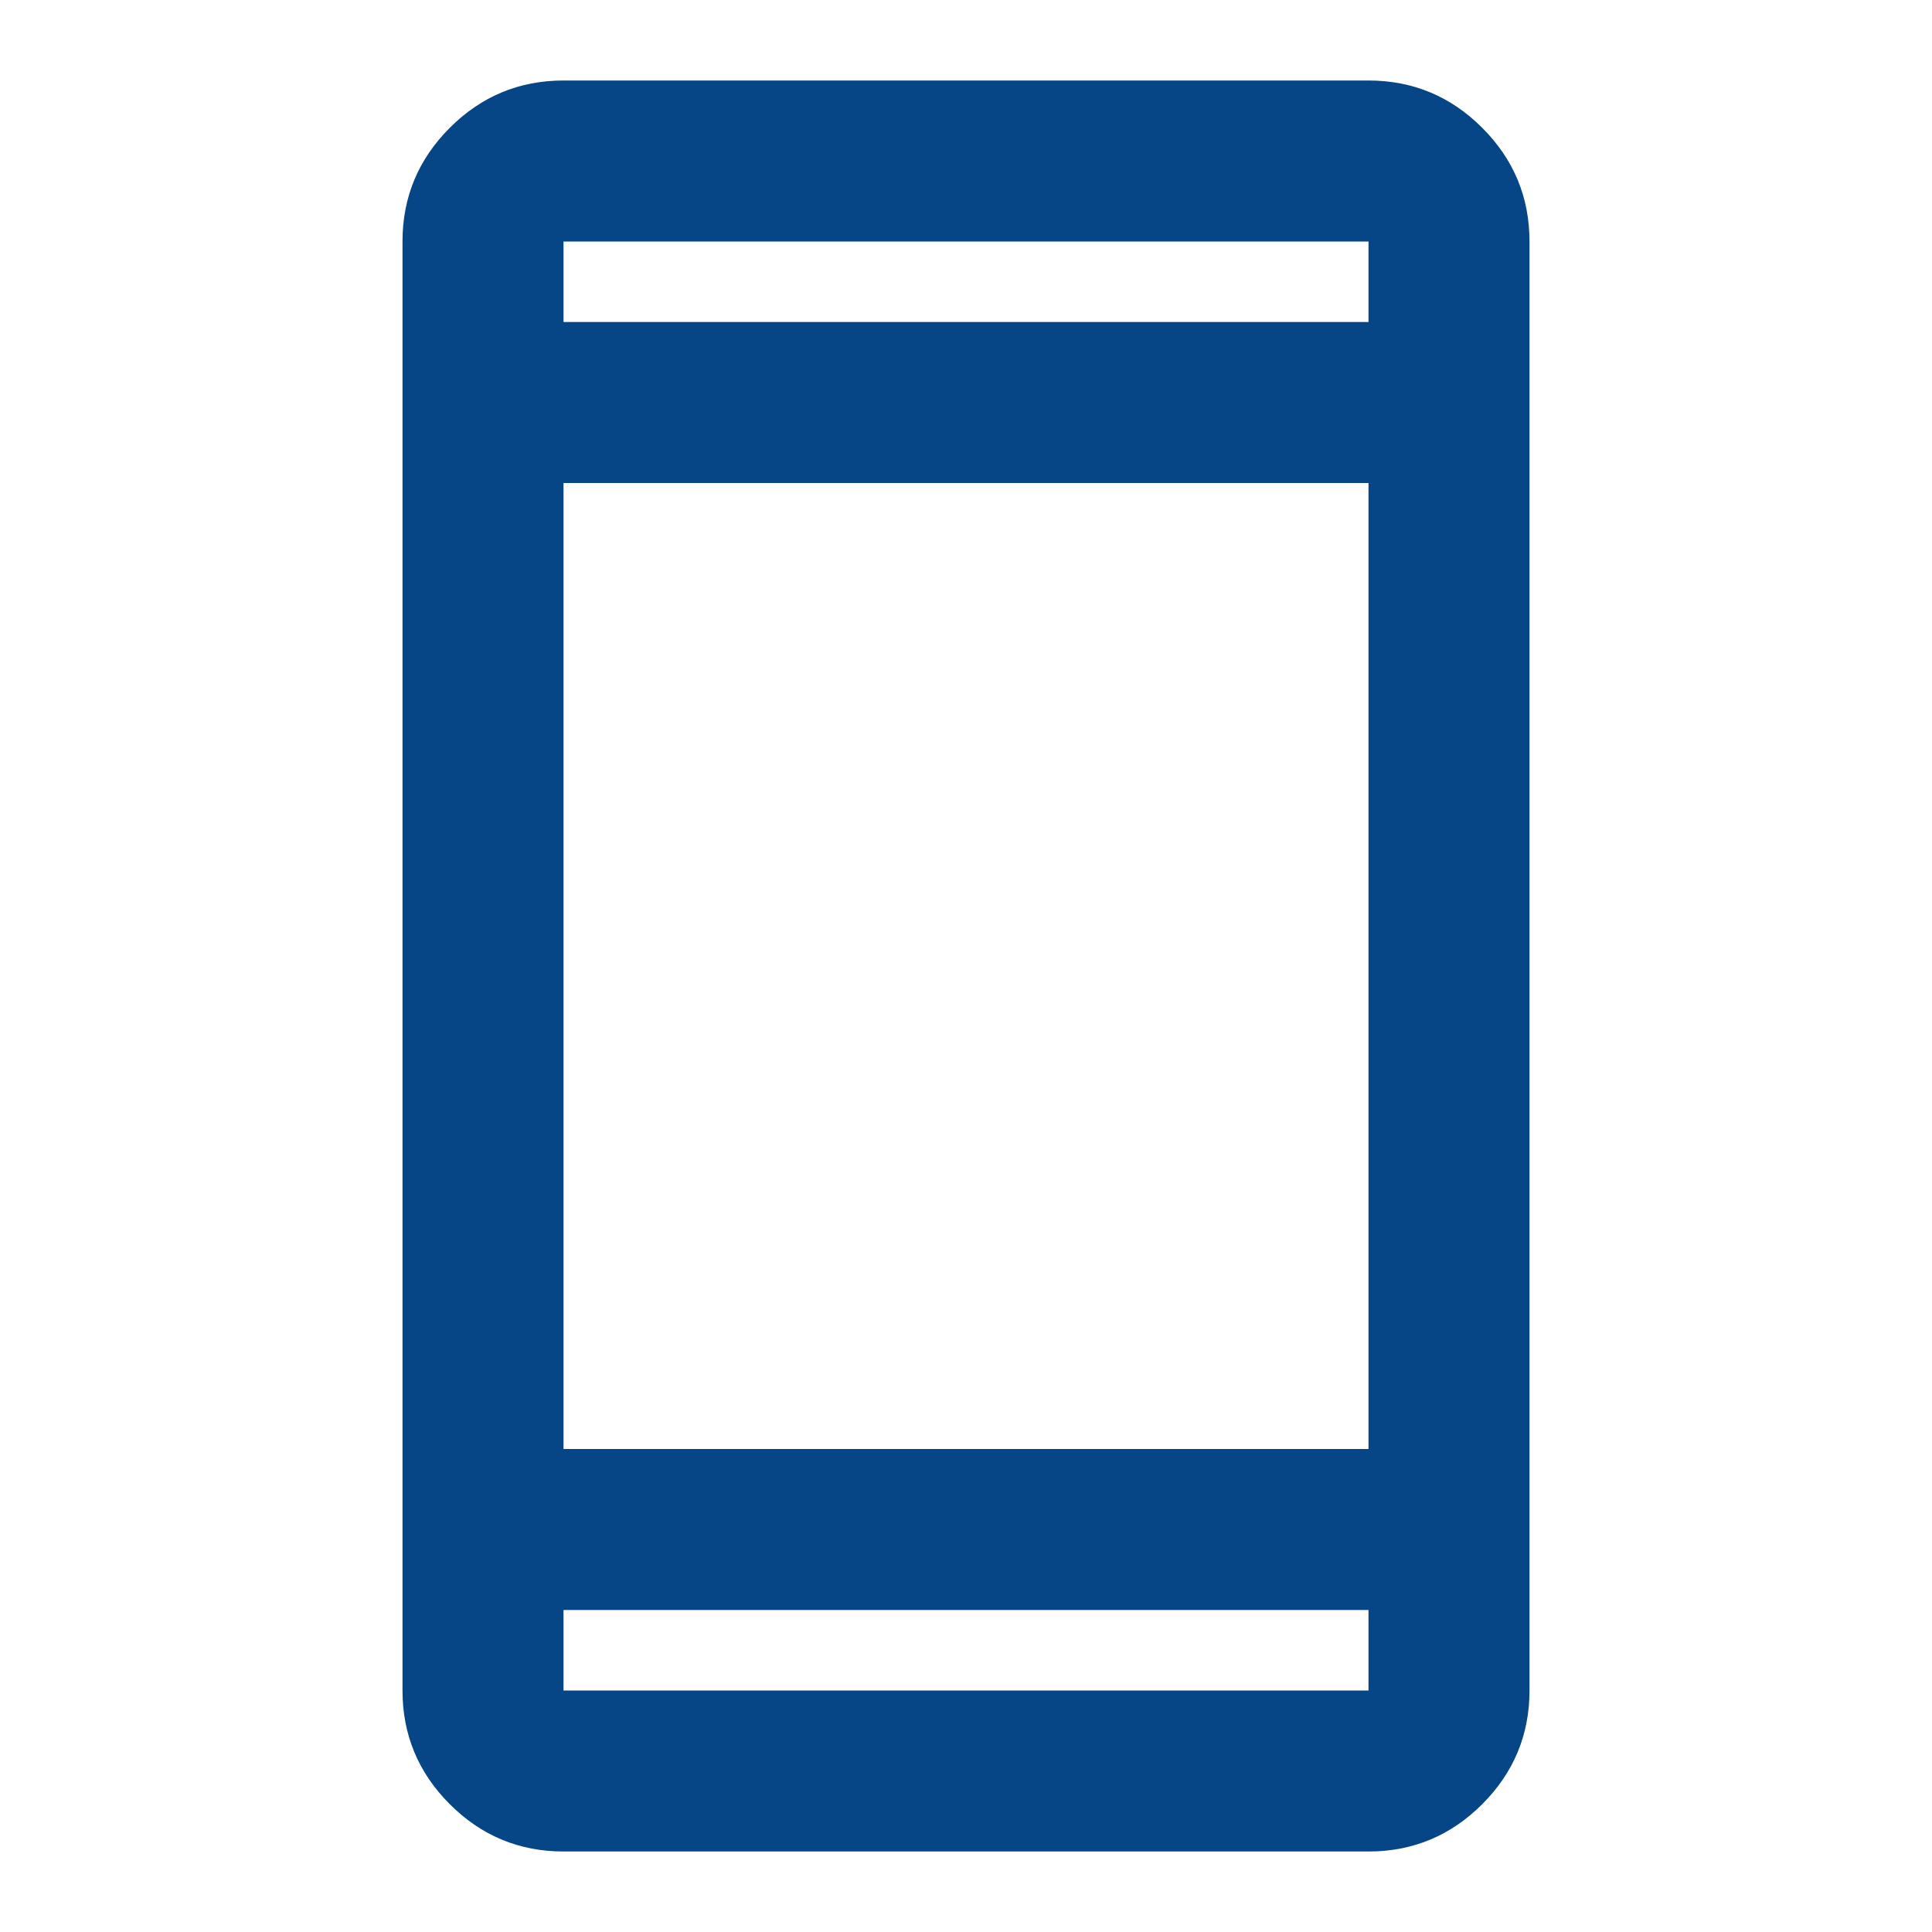
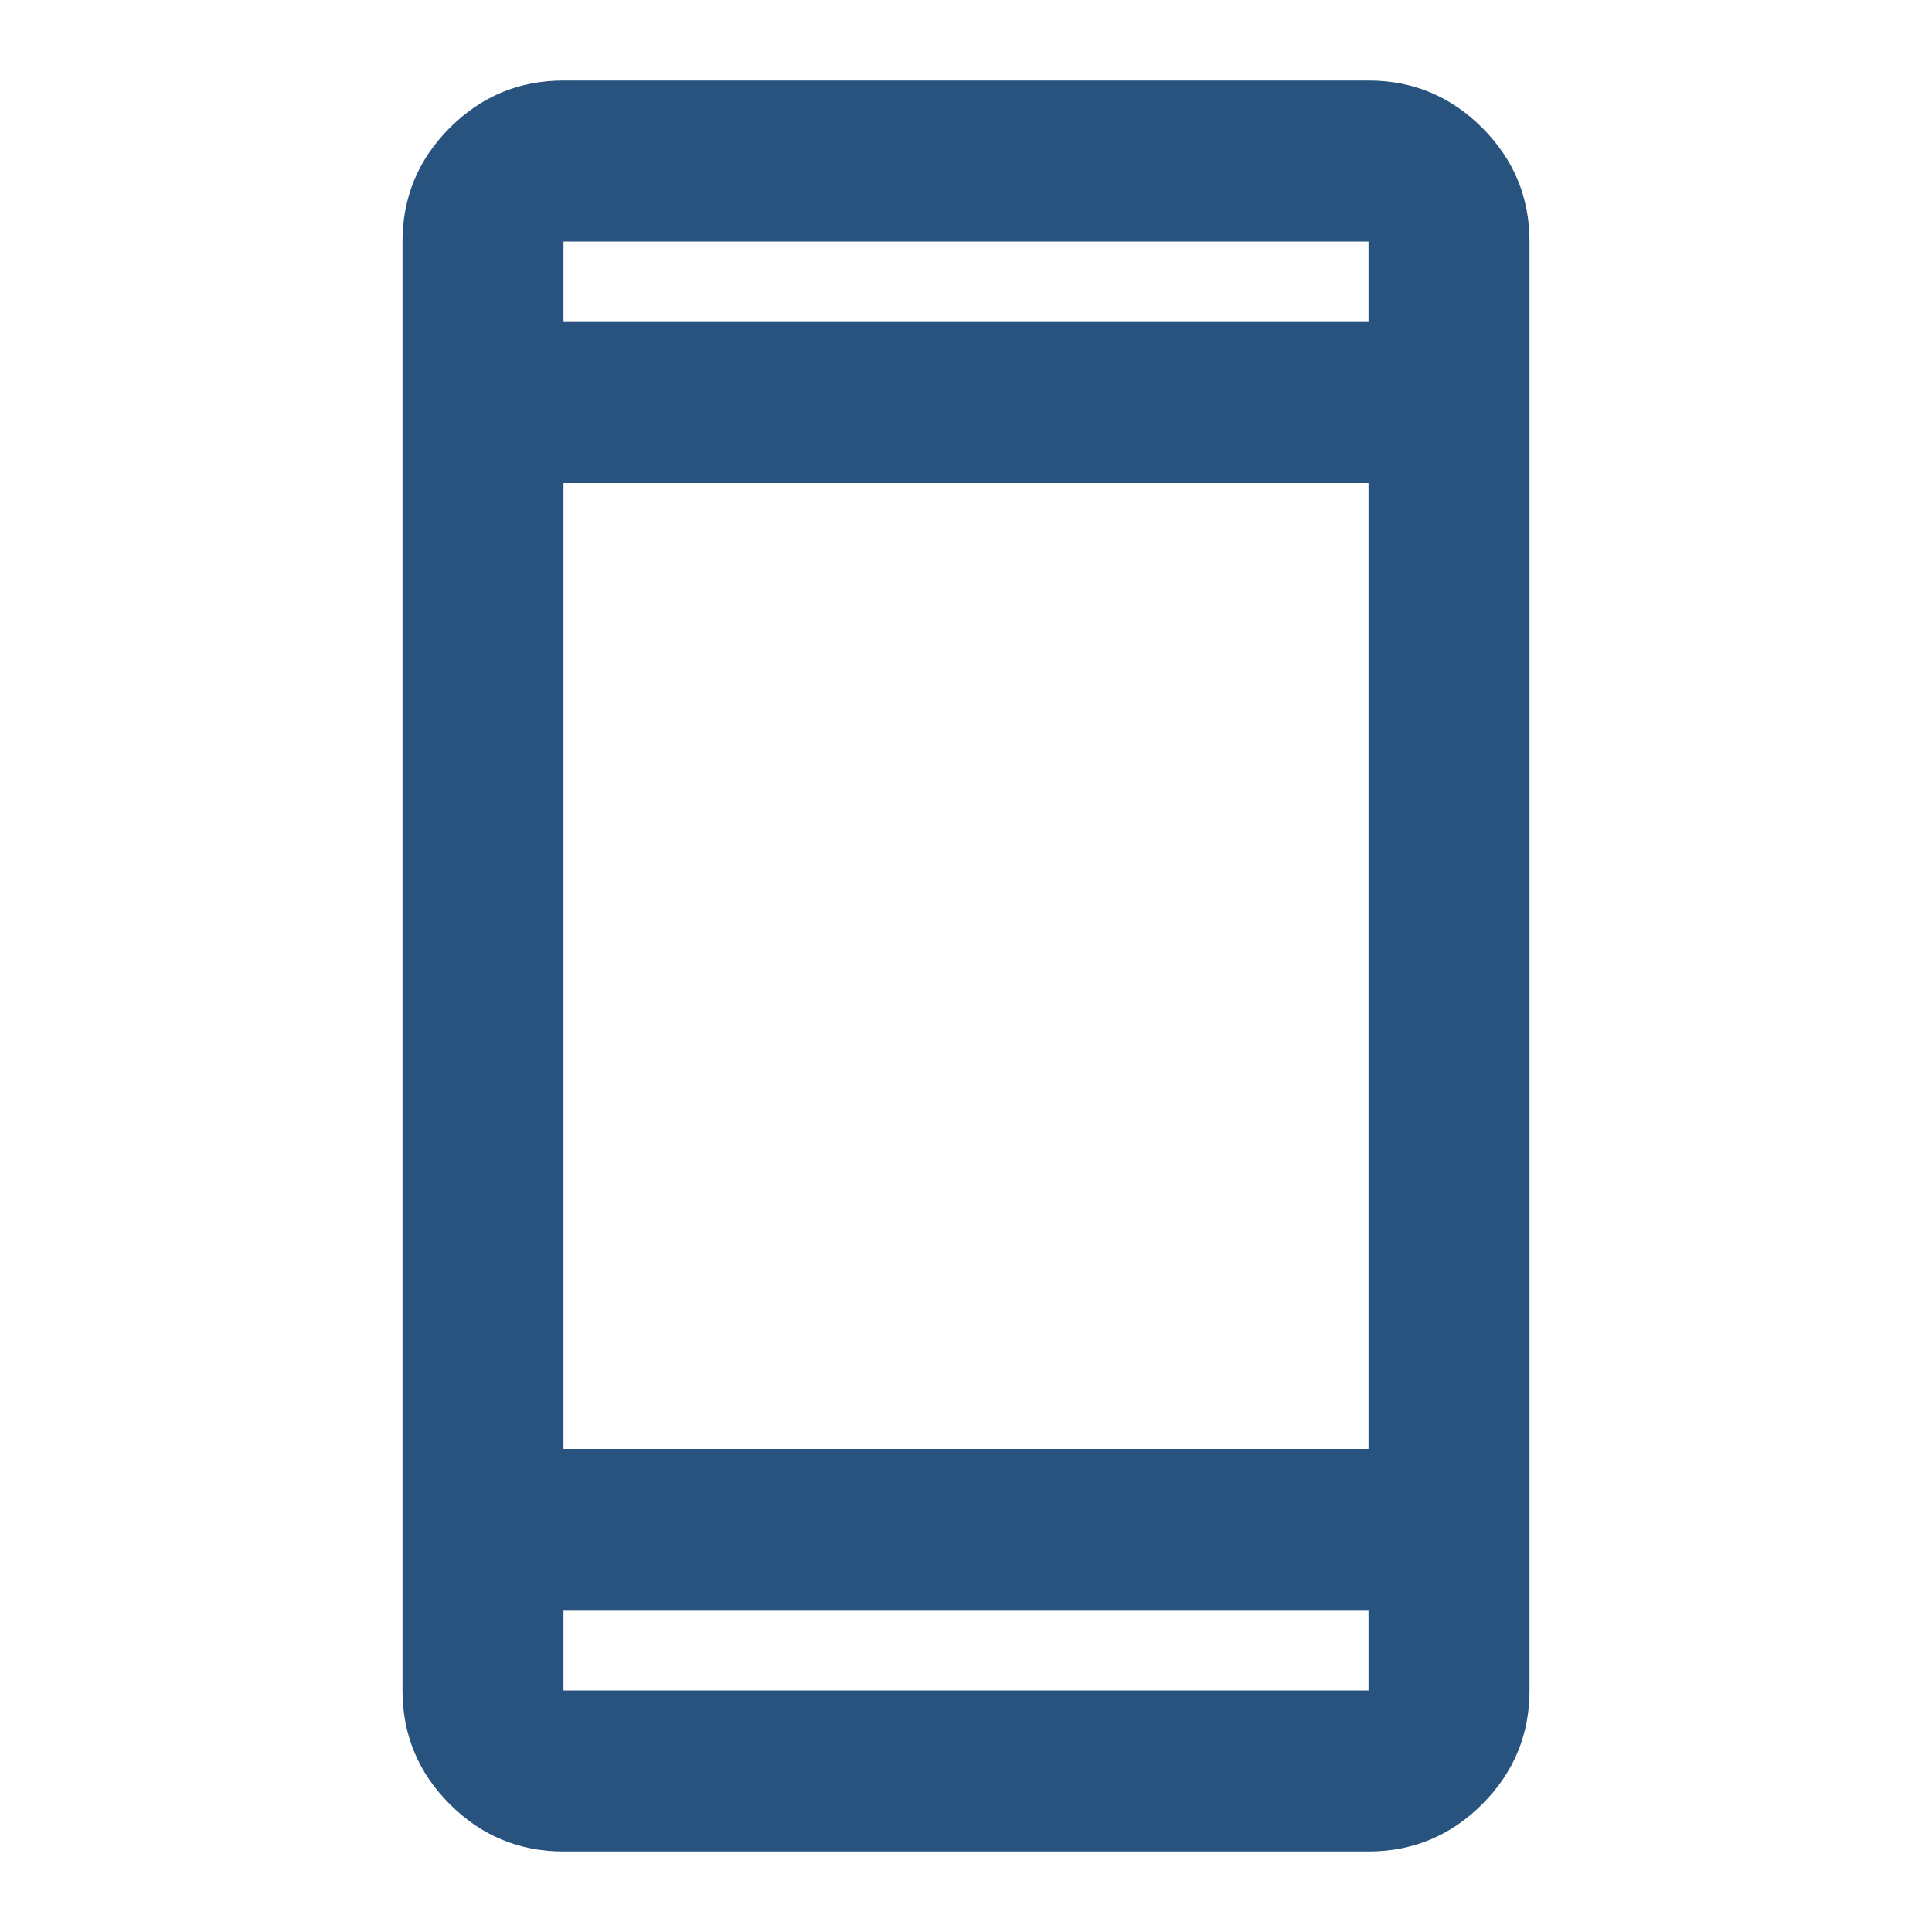
- <svg xmlns="http://www.w3.org/2000/svg" height="2.5rem" viewBox="0 -960 960 960" width="2.5rem" fill="#074686">
+ <svg xmlns="http://www.w3.org/2000/svg" height="2.5rem" viewBox="0 -960 960 960" width="2.5rem" fill="#28537E ">
  <path d="M280-40q-33 0-56.5-23.5T200-120v-720q0-33 23.5-56.5T280-920h400q33 0 56.5 23.5T760-840v720q0 33-23.5 56.5T680-40H280Zm0-120v40h400v-40H280Zm0-80h400v-480H280v480Zm0-560h400v-40H280v40Zm0 0v-40 40Zm0 640v40-40Z" />
</svg>
